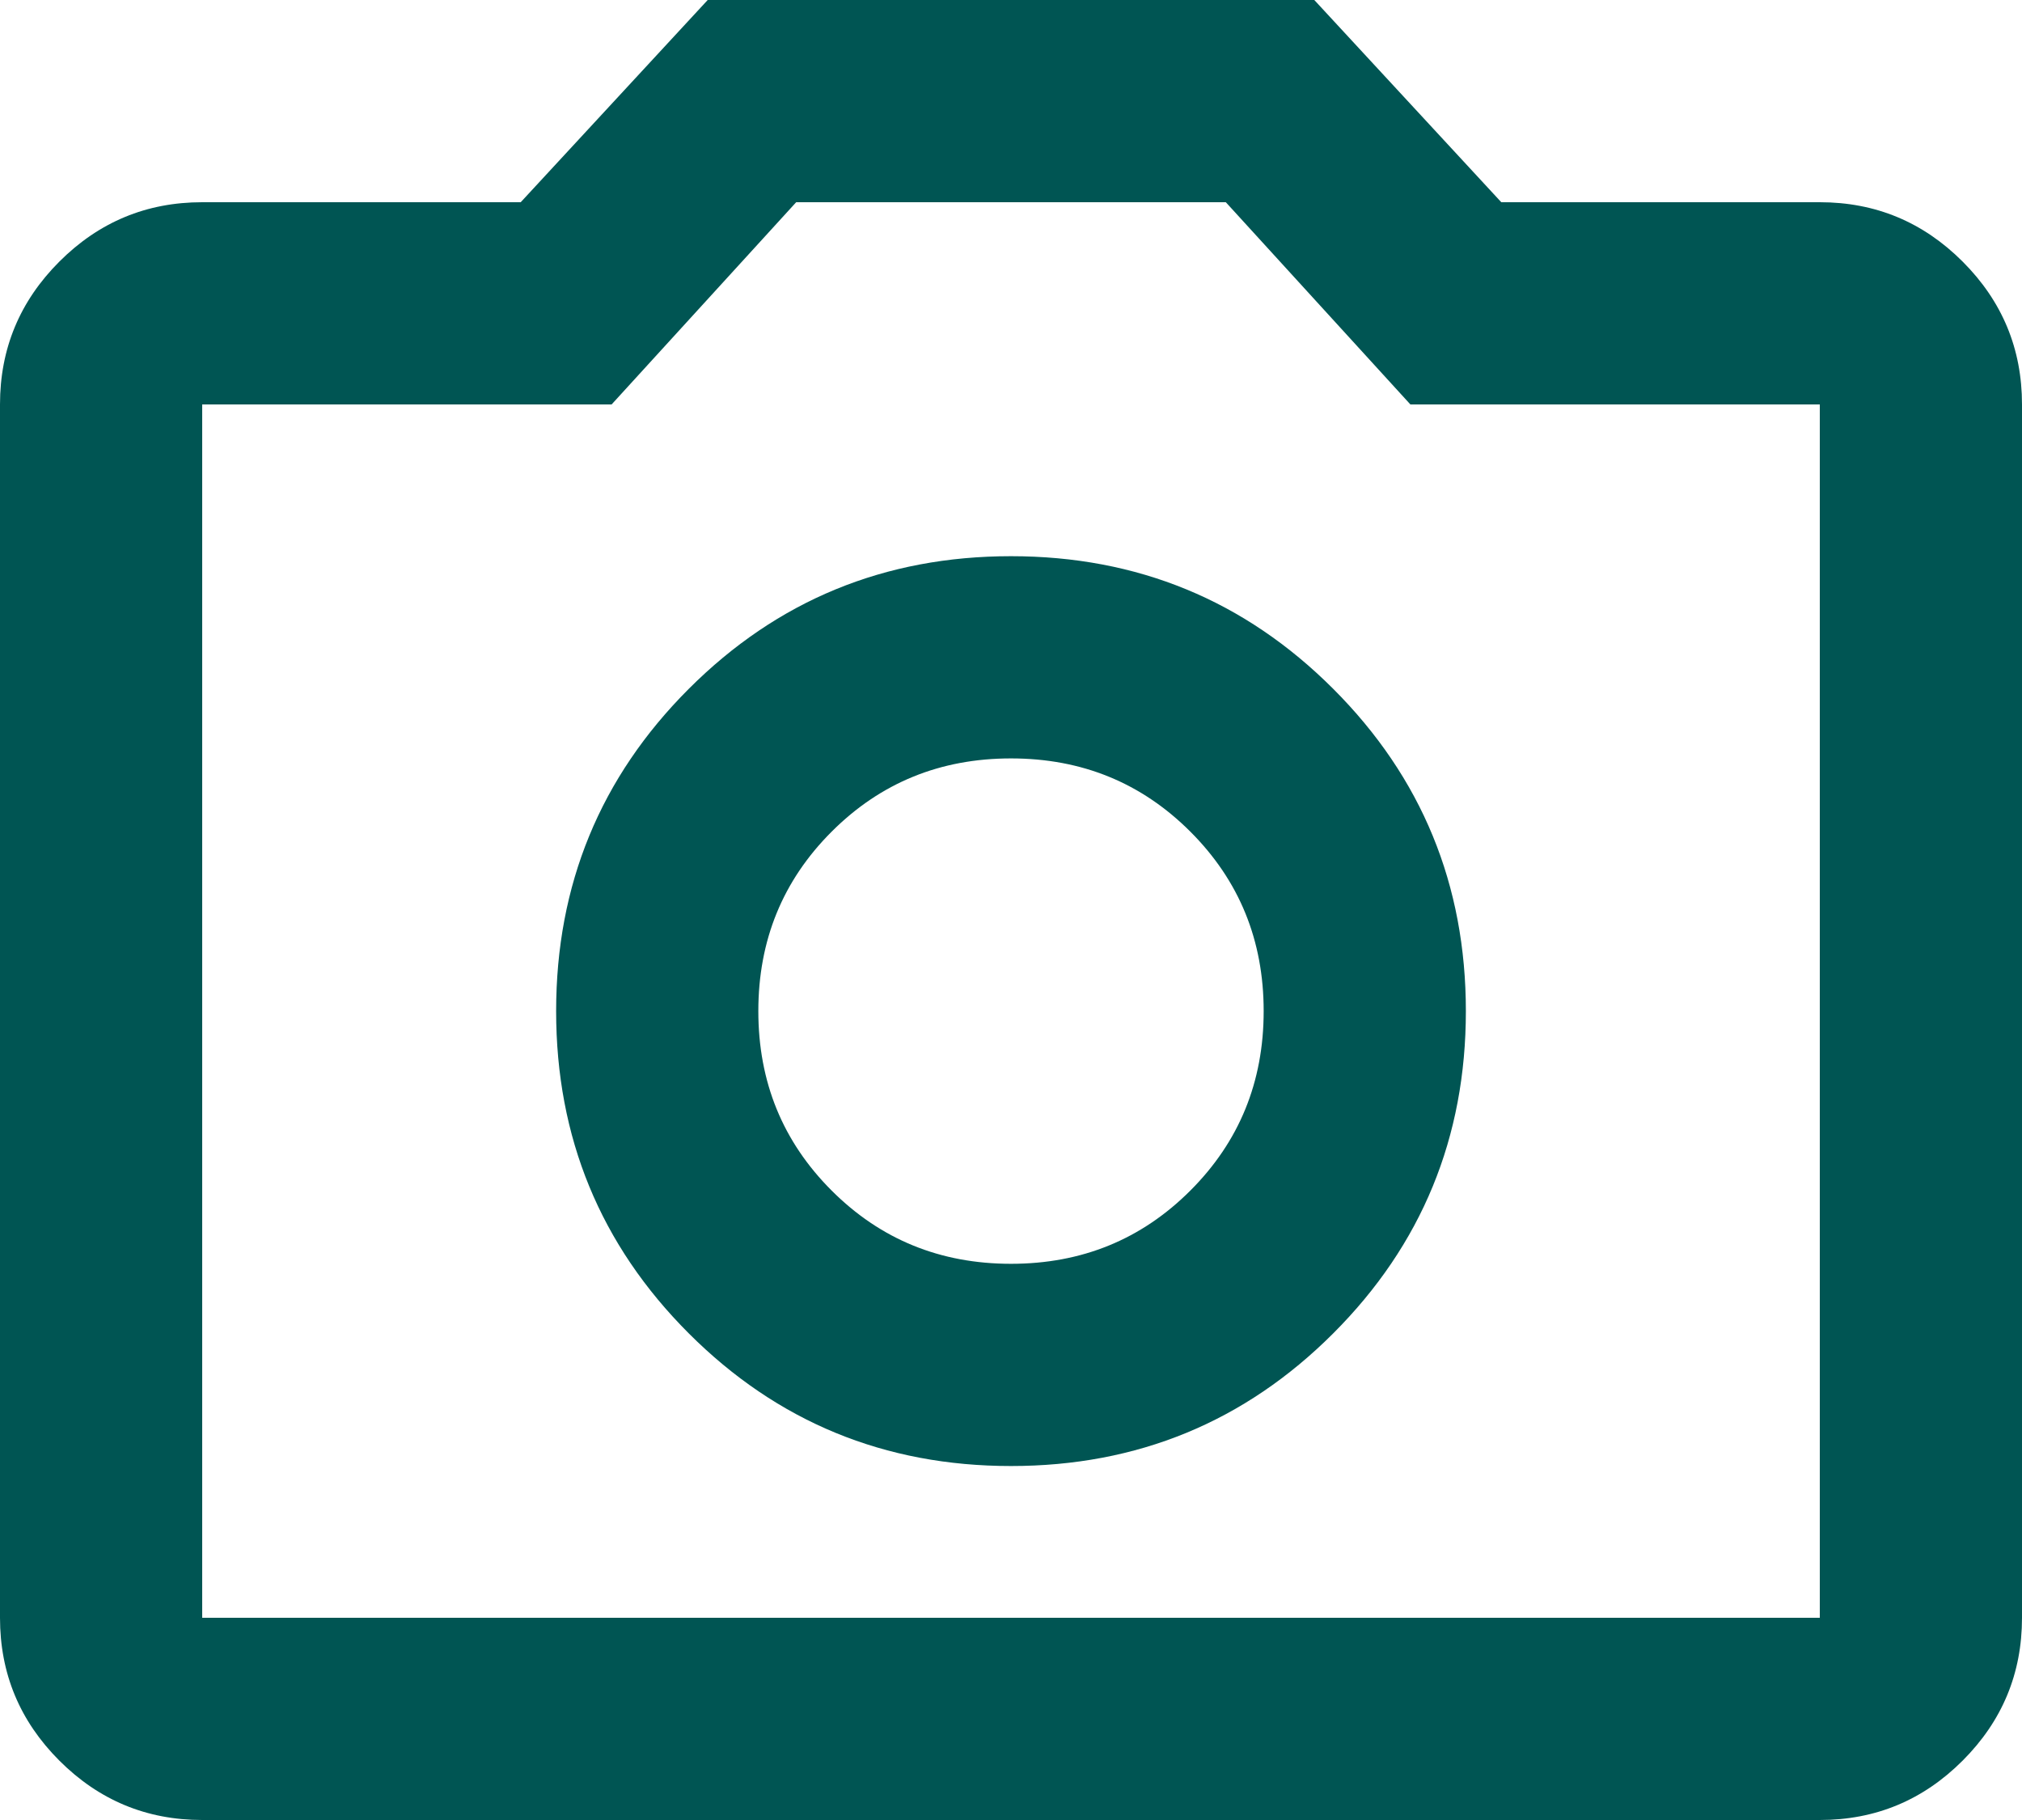
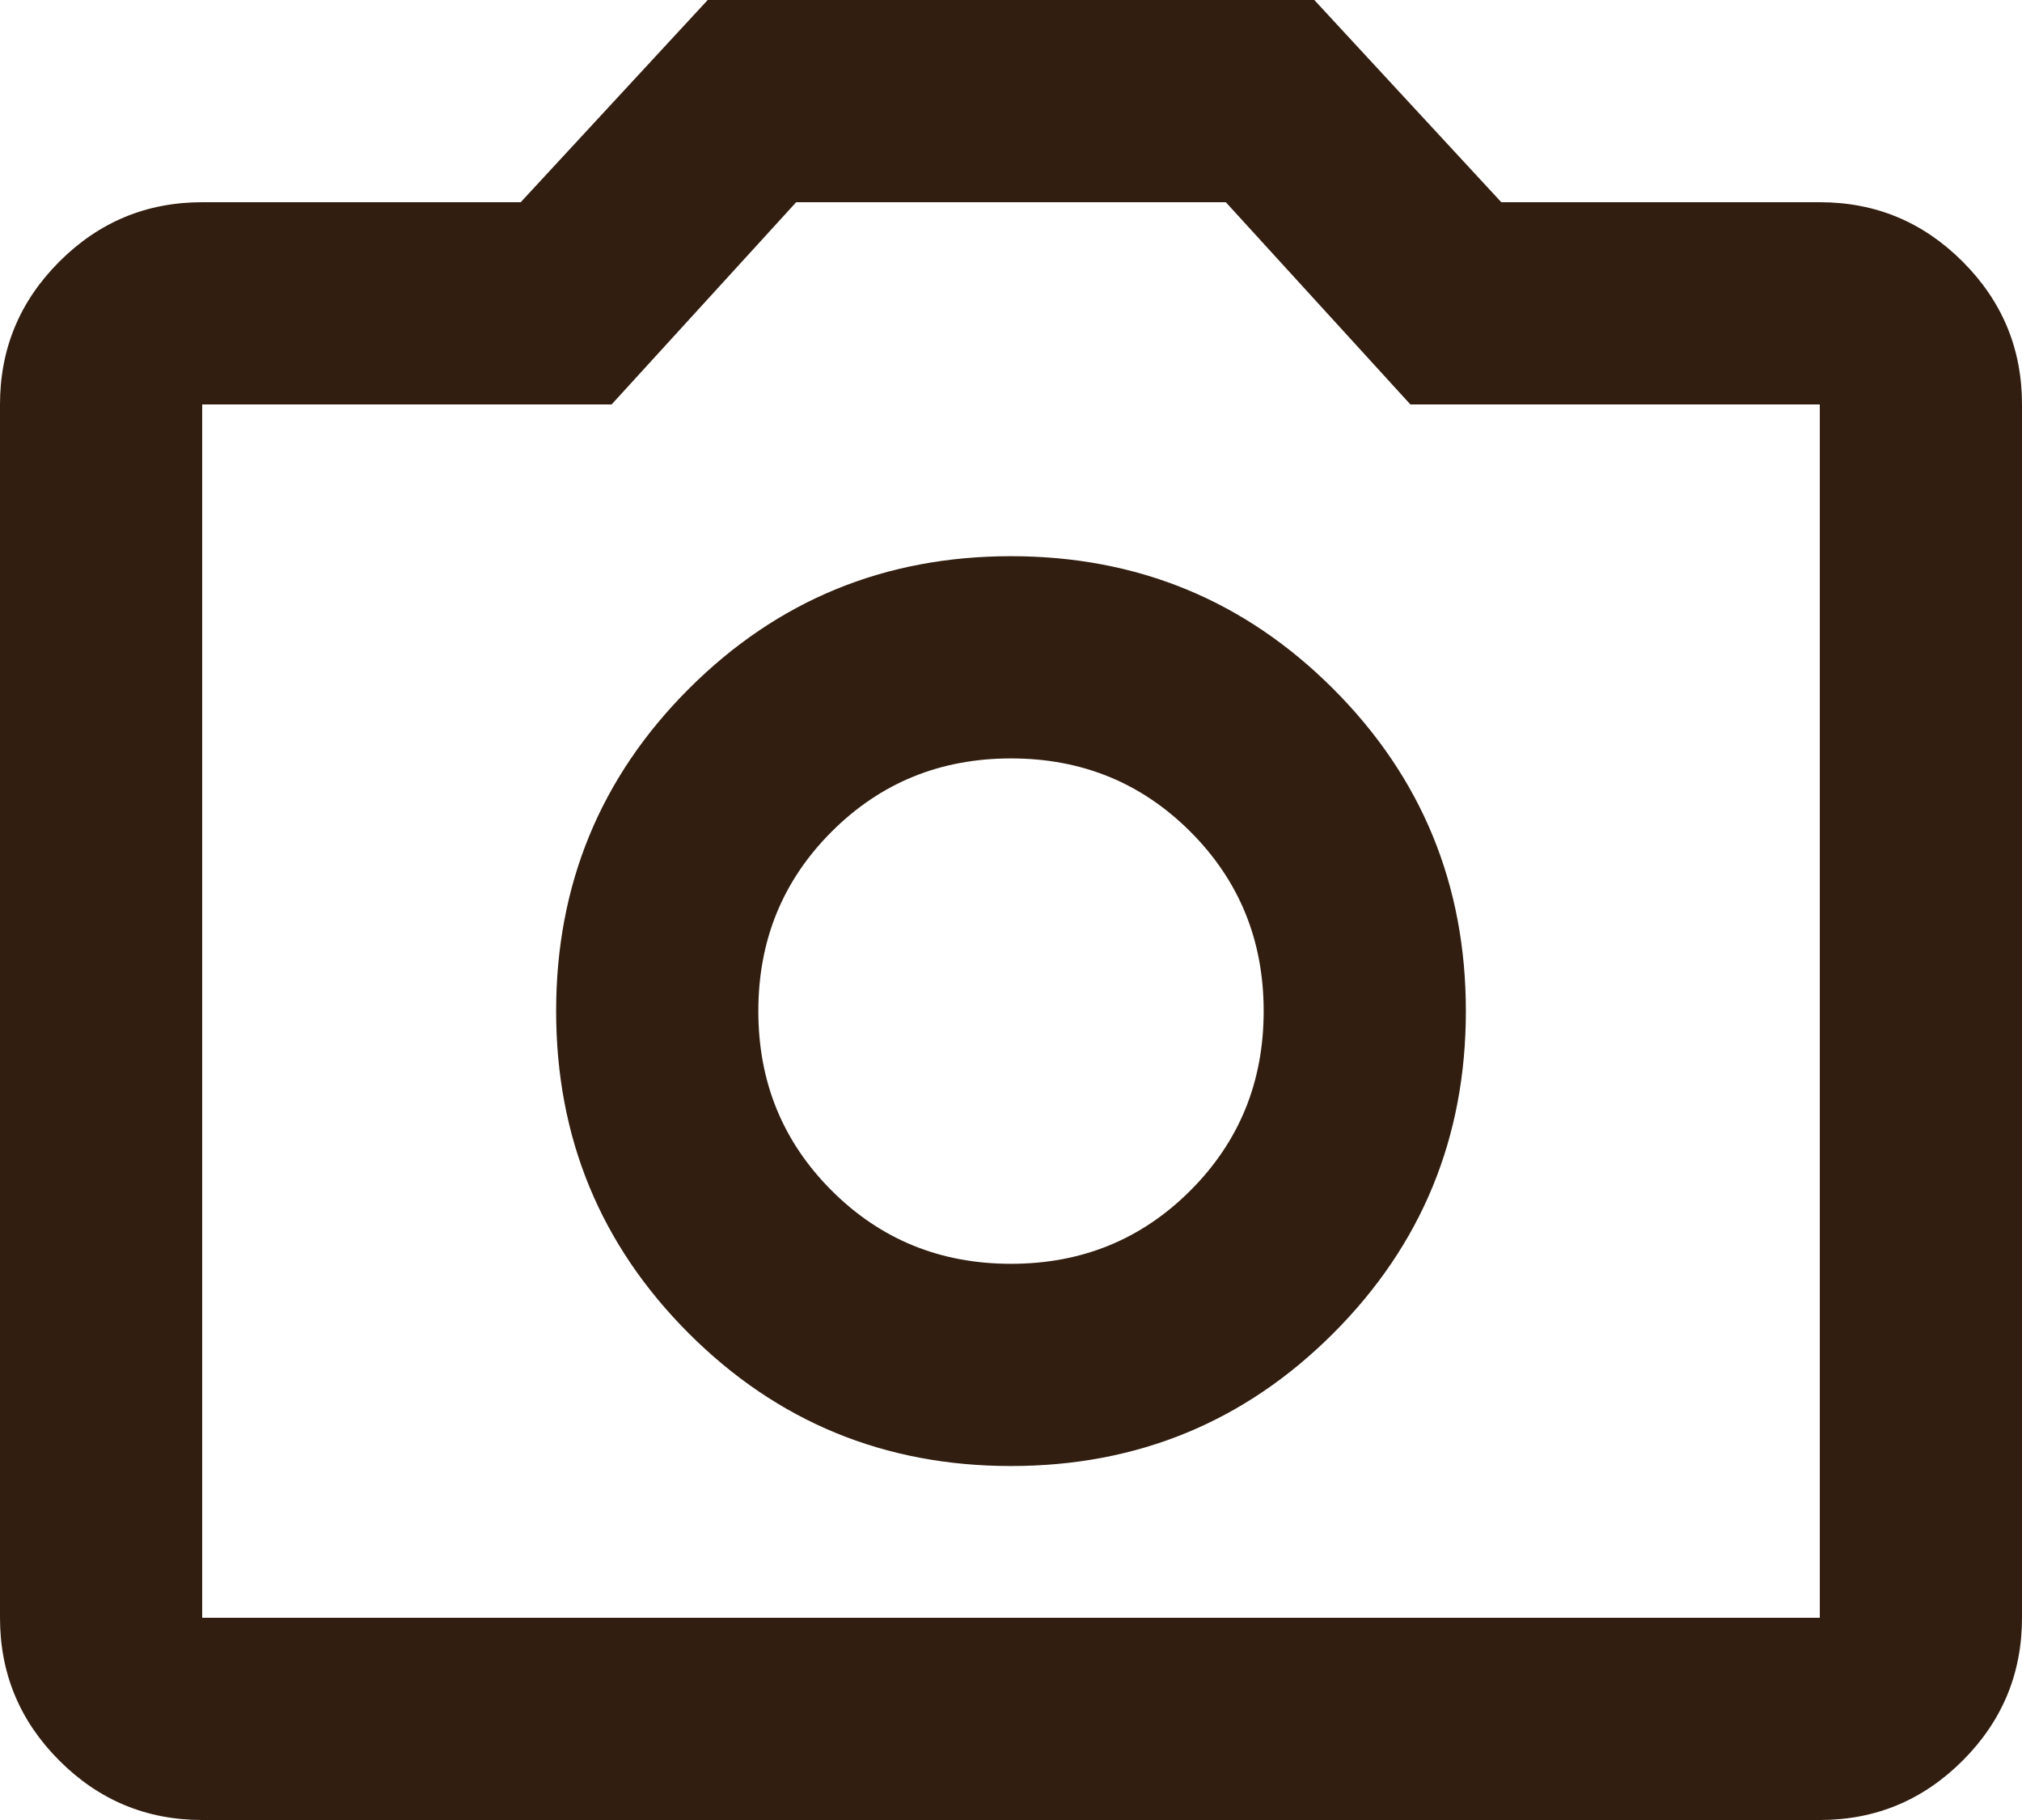
<svg xmlns="http://www.w3.org/2000/svg" preserveAspectRatio="none" overflow="visible" style="display: block;" width="12.5" height="11.25" viewBox="0 0 12.5 11.25" fill="none">
  <g id="Container">
-     <path id="Icon" d="M6.25 9.062C7.031 9.062 7.695 8.789 8.242 8.242C8.789 7.695 9.062 7.031 9.062 6.25C9.062 5.469 8.789 4.805 8.242 4.258C7.695 3.711 7.031 3.438 6.25 3.438C5.469 3.438 4.805 3.711 4.258 4.258C3.711 4.805 3.438 5.469 3.438 6.25C3.438 7.031 3.711 7.695 4.258 8.242C4.805 8.789 5.469 9.062 6.25 9.062V9.062M6.25 7.812C5.812 7.812 5.443 7.661 5.141 7.359C4.839 7.057 4.688 6.688 4.688 6.25C4.688 5.812 4.839 5.443 5.141 5.141C5.443 4.839 5.812 4.688 6.25 4.688C6.688 4.688 7.057 4.839 7.359 5.141C7.661 5.443 7.812 5.812 7.812 6.25C7.812 6.688 7.661 7.057 7.359 7.359C7.057 7.661 6.688 7.812 6.25 7.812V7.812M1.25 11.25C0.906 11.25 0.612 11.128 0.367 10.883C0.122 10.638 0 10.344 0 10V2.5C0 2.156 0.122 1.862 0.367 1.617C0.612 1.372 0.906 1.25 1.25 1.25H3.219L4.375 0H8.125L9.281 1.25H11.25C11.594 1.25 11.888 1.372 12.133 1.617C12.378 1.862 12.5 2.156 12.5 2.5V10C12.5 10.344 12.378 10.638 12.133 10.883C11.888 11.128 11.594 11.25 11.25 11.25H1.25V11.25M1.25 10H11.25V10V10V2.5V2.5V2.5H8.719L7.578 1.25H4.922L3.781 2.5H1.25V2.5V2.5V10V10V10V10M6.25 6.25V6.25V6.25V6.25V6.25V6.25V6.25V6.25V6.25V6.25V6.25V6.25V6.25V6.25V6.25V6.25V6.25V6.25" fill="#005553" />
+     <path id="Icon" d="M6.25 9.062C7.031 9.062 7.695 8.789 8.242 8.242C8.789 7.695 9.062 7.031 9.062 6.25C9.062 5.469 8.789 4.805 8.242 4.258C7.695 3.711 7.031 3.438 6.25 3.438C5.469 3.438 4.805 3.711 4.258 4.258C3.711 4.805 3.438 5.469 3.438 6.25C3.438 7.031 3.711 7.695 4.258 8.242C4.805 8.789 5.469 9.062 6.25 9.062V9.062M6.25 7.812C5.812 7.812 5.443 7.661 5.141 7.359C4.839 7.057 4.688 6.688 4.688 6.25C4.688 5.812 4.839 5.443 5.141 5.141C5.443 4.839 5.812 4.688 6.25 4.688C6.688 4.688 7.057 4.839 7.359 5.141C7.661 5.443 7.812 5.812 7.812 6.25C7.812 6.688 7.661 7.057 7.359 7.359C7.057 7.661 6.688 7.812 6.25 7.812V7.812M1.25 11.25C0.906 11.25 0.612 11.128 0.367 10.883C0.122 10.638 0 10.344 0 10V2.5C0 2.156 0.122 1.862 0.367 1.617C0.612 1.372 0.906 1.25 1.25 1.25H3.219L4.375 0H8.125L9.281 1.25H11.25C11.594 1.25 11.888 1.372 12.133 1.617C12.378 1.862 12.5 2.156 12.5 2.5V10C12.5 10.344 12.378 10.638 12.133 10.883C11.888 11.128 11.594 11.25 11.25 11.25H1.25V11.25M1.25 10H11.25V10V10V2.5V2.5V2.5H8.719L7.578 1.25H4.922L3.781 2.5H1.25V2.5V2.5V10V10V10V10M6.25 6.25V6.25V6.25V6.25V6.25V6.25V6.25V6.25V6.25V6.25V6.25V6.25V6.25V6.25V6.25V6.25V6.25V6.25" fill="#321E10" />
  </g>
</svg>
